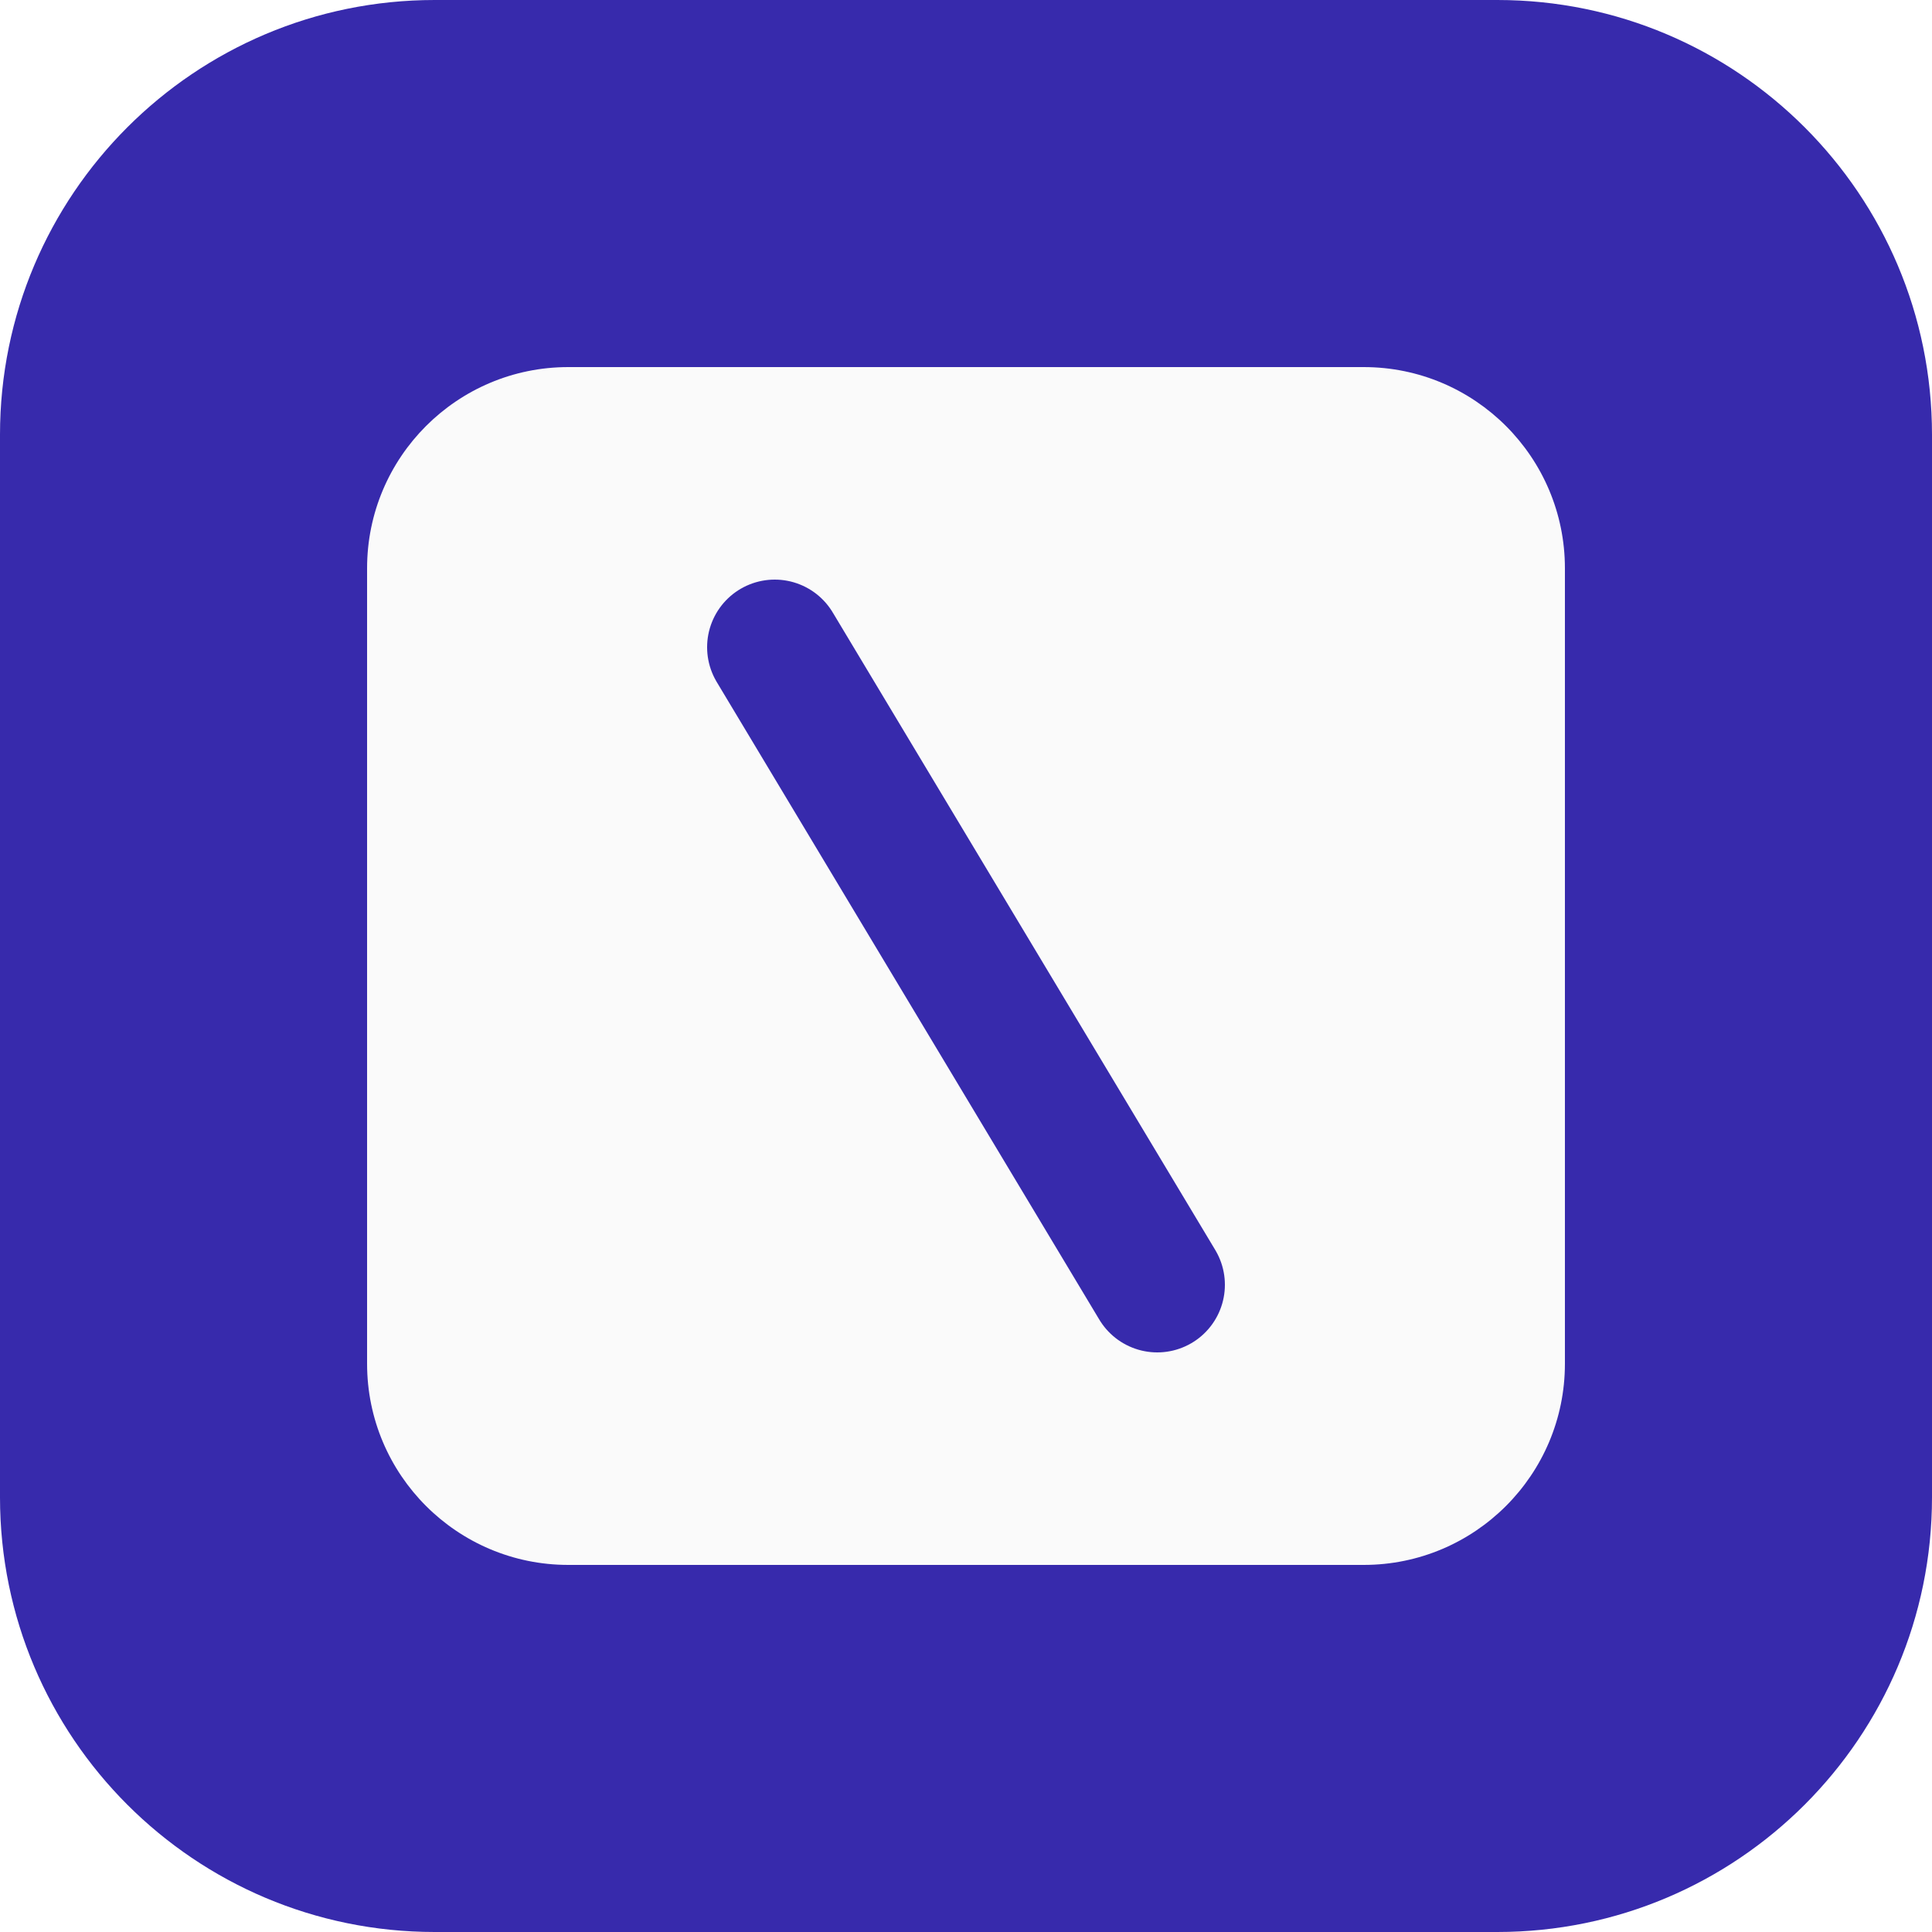
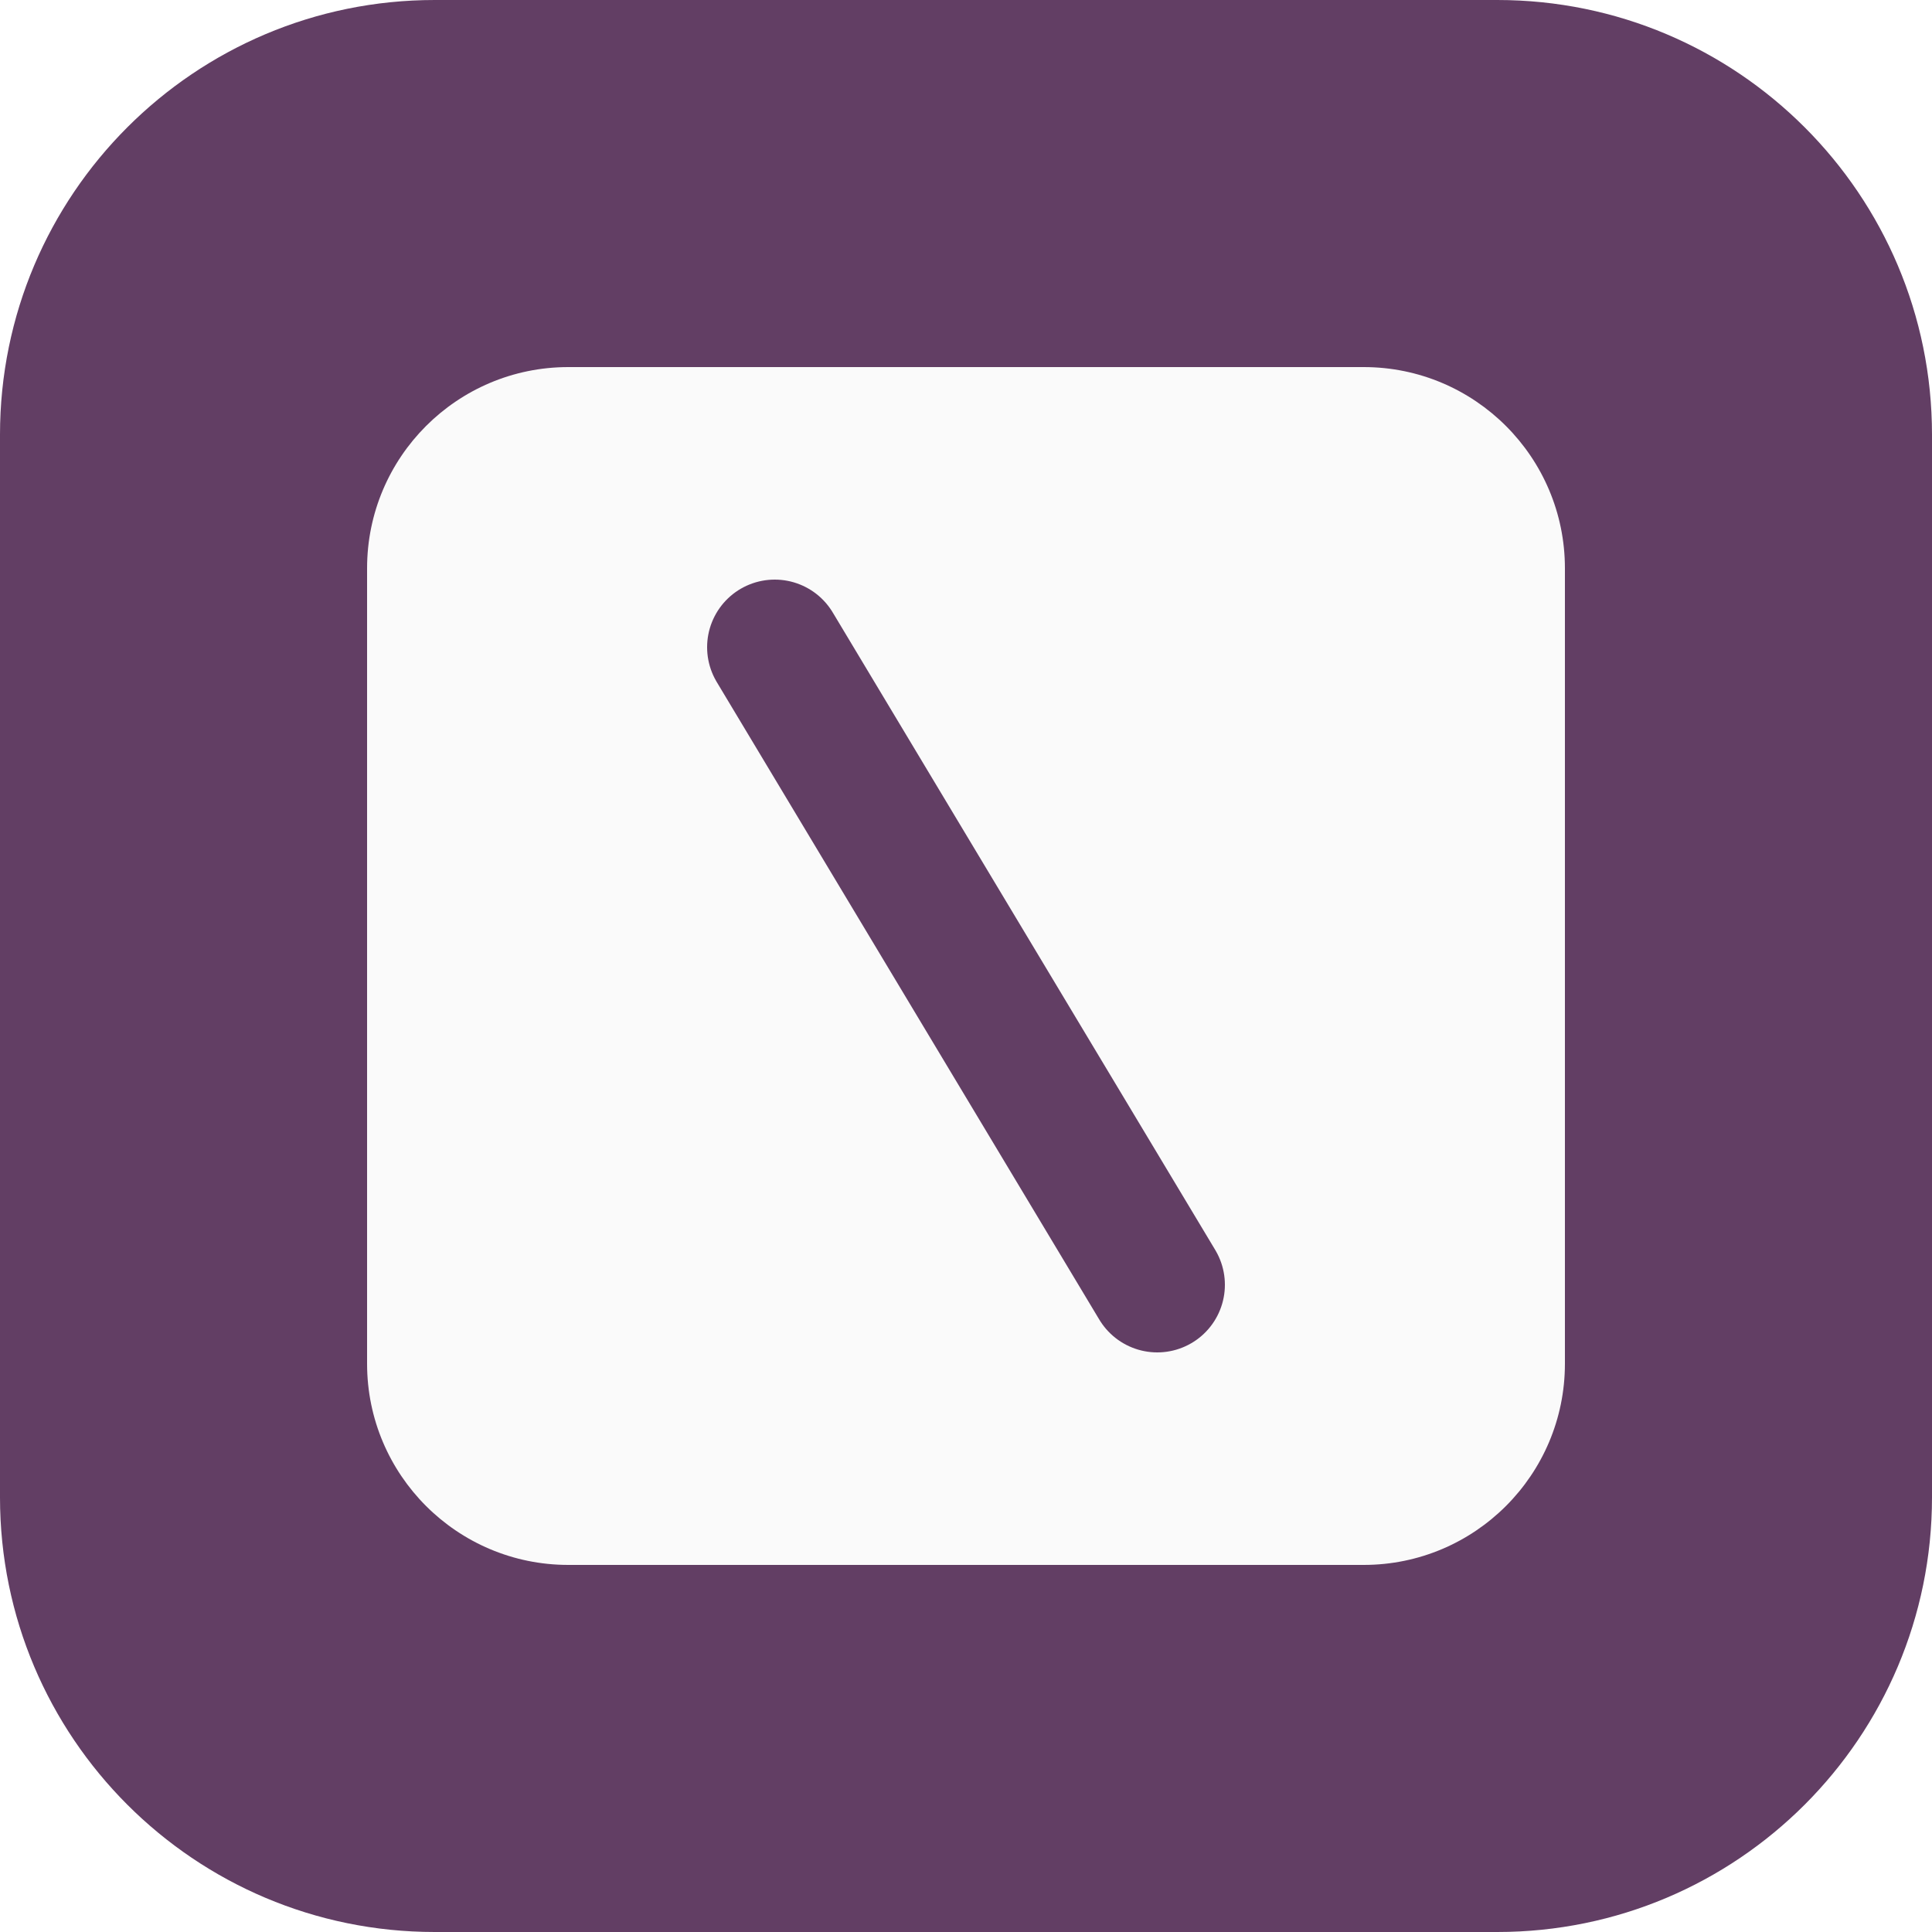
<svg xmlns="http://www.w3.org/2000/svg" viewBox="0 0 100.00 100.00" width="100" height="100">
-   <rect x="0.000" y="0.000" width="100.000" height="100.000" rx="22.500" fill="#372AAC" />
+   <rect x="0.000" y="0.000" width="100.000" height="100.000" rx="22.500" fill="#623E64" />
  <rect x="19.000" y="19.000" width="62.000" height="62.000" rx="10.416" fill="#FAFAFA" />
-   <path d="M40.10 33.50 L59.90 66.50" stroke="#372AAC" stroke-width="7.000" stroke-linecap="round" fill="none" />
+   <path d="M40.10 33.50 L59.90 66.50" stroke="#623E64" stroke-width="7.000" stroke-linecap="round" fill="none" />
</svg>
